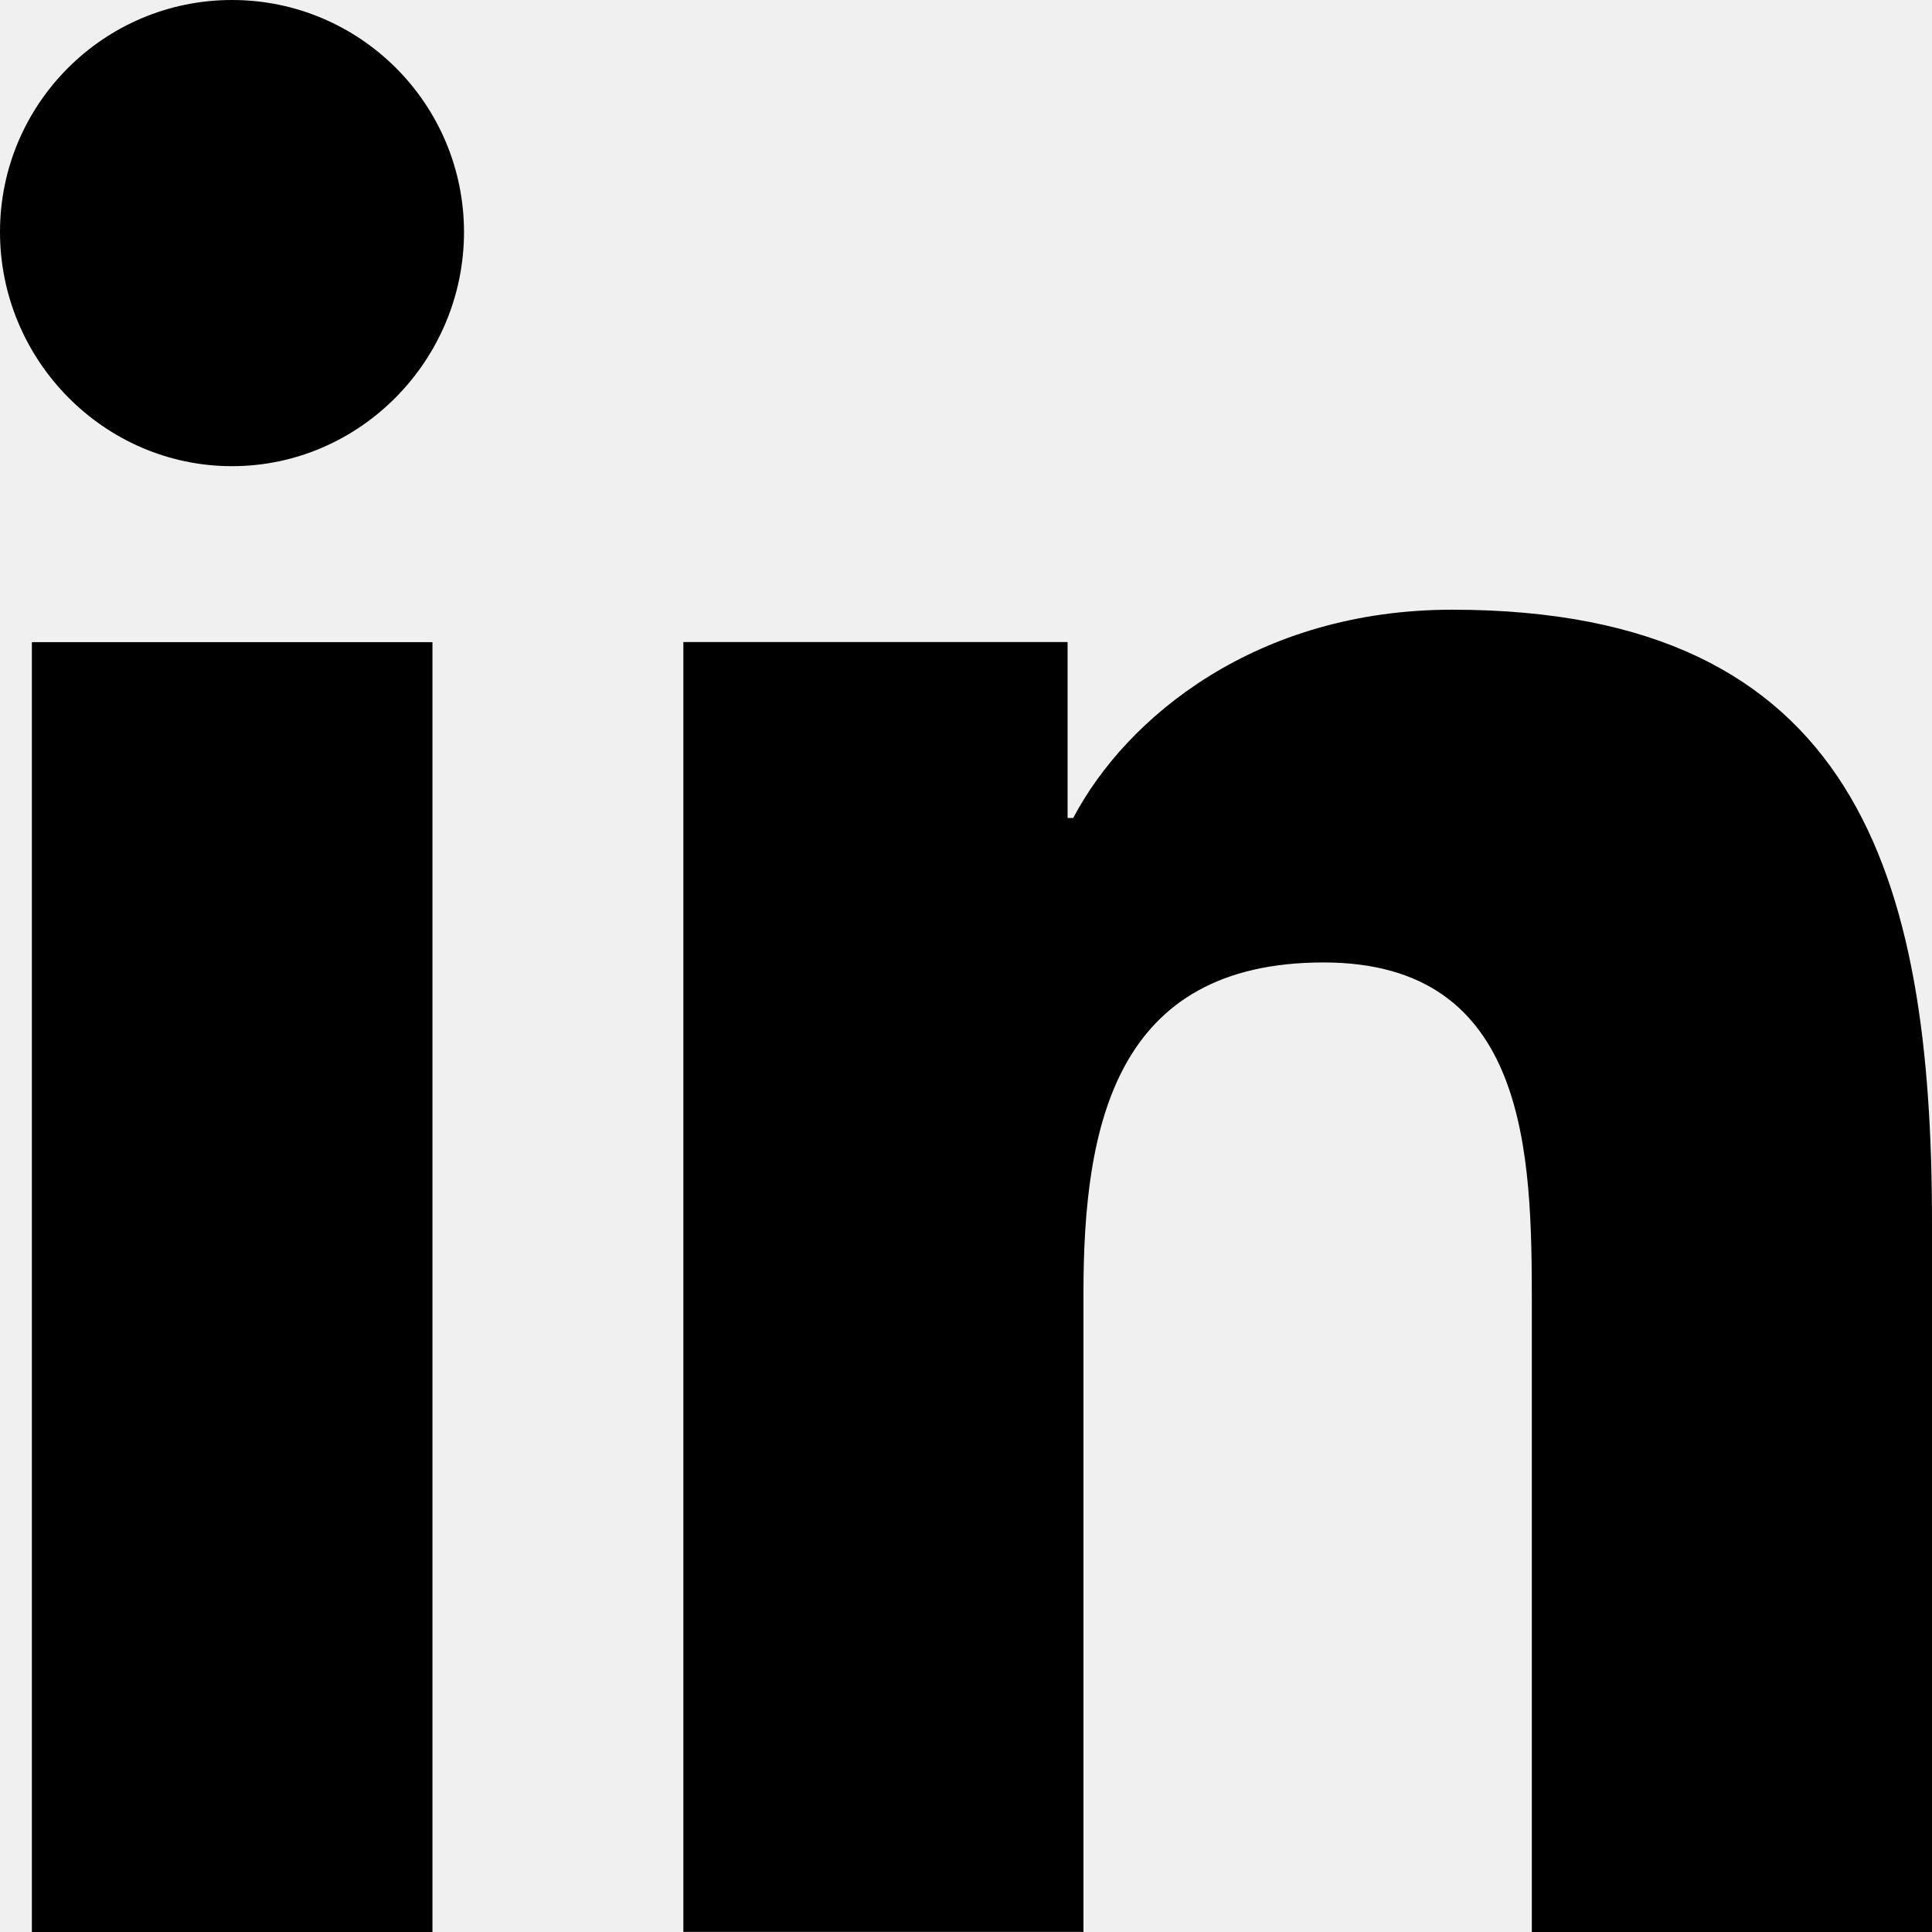
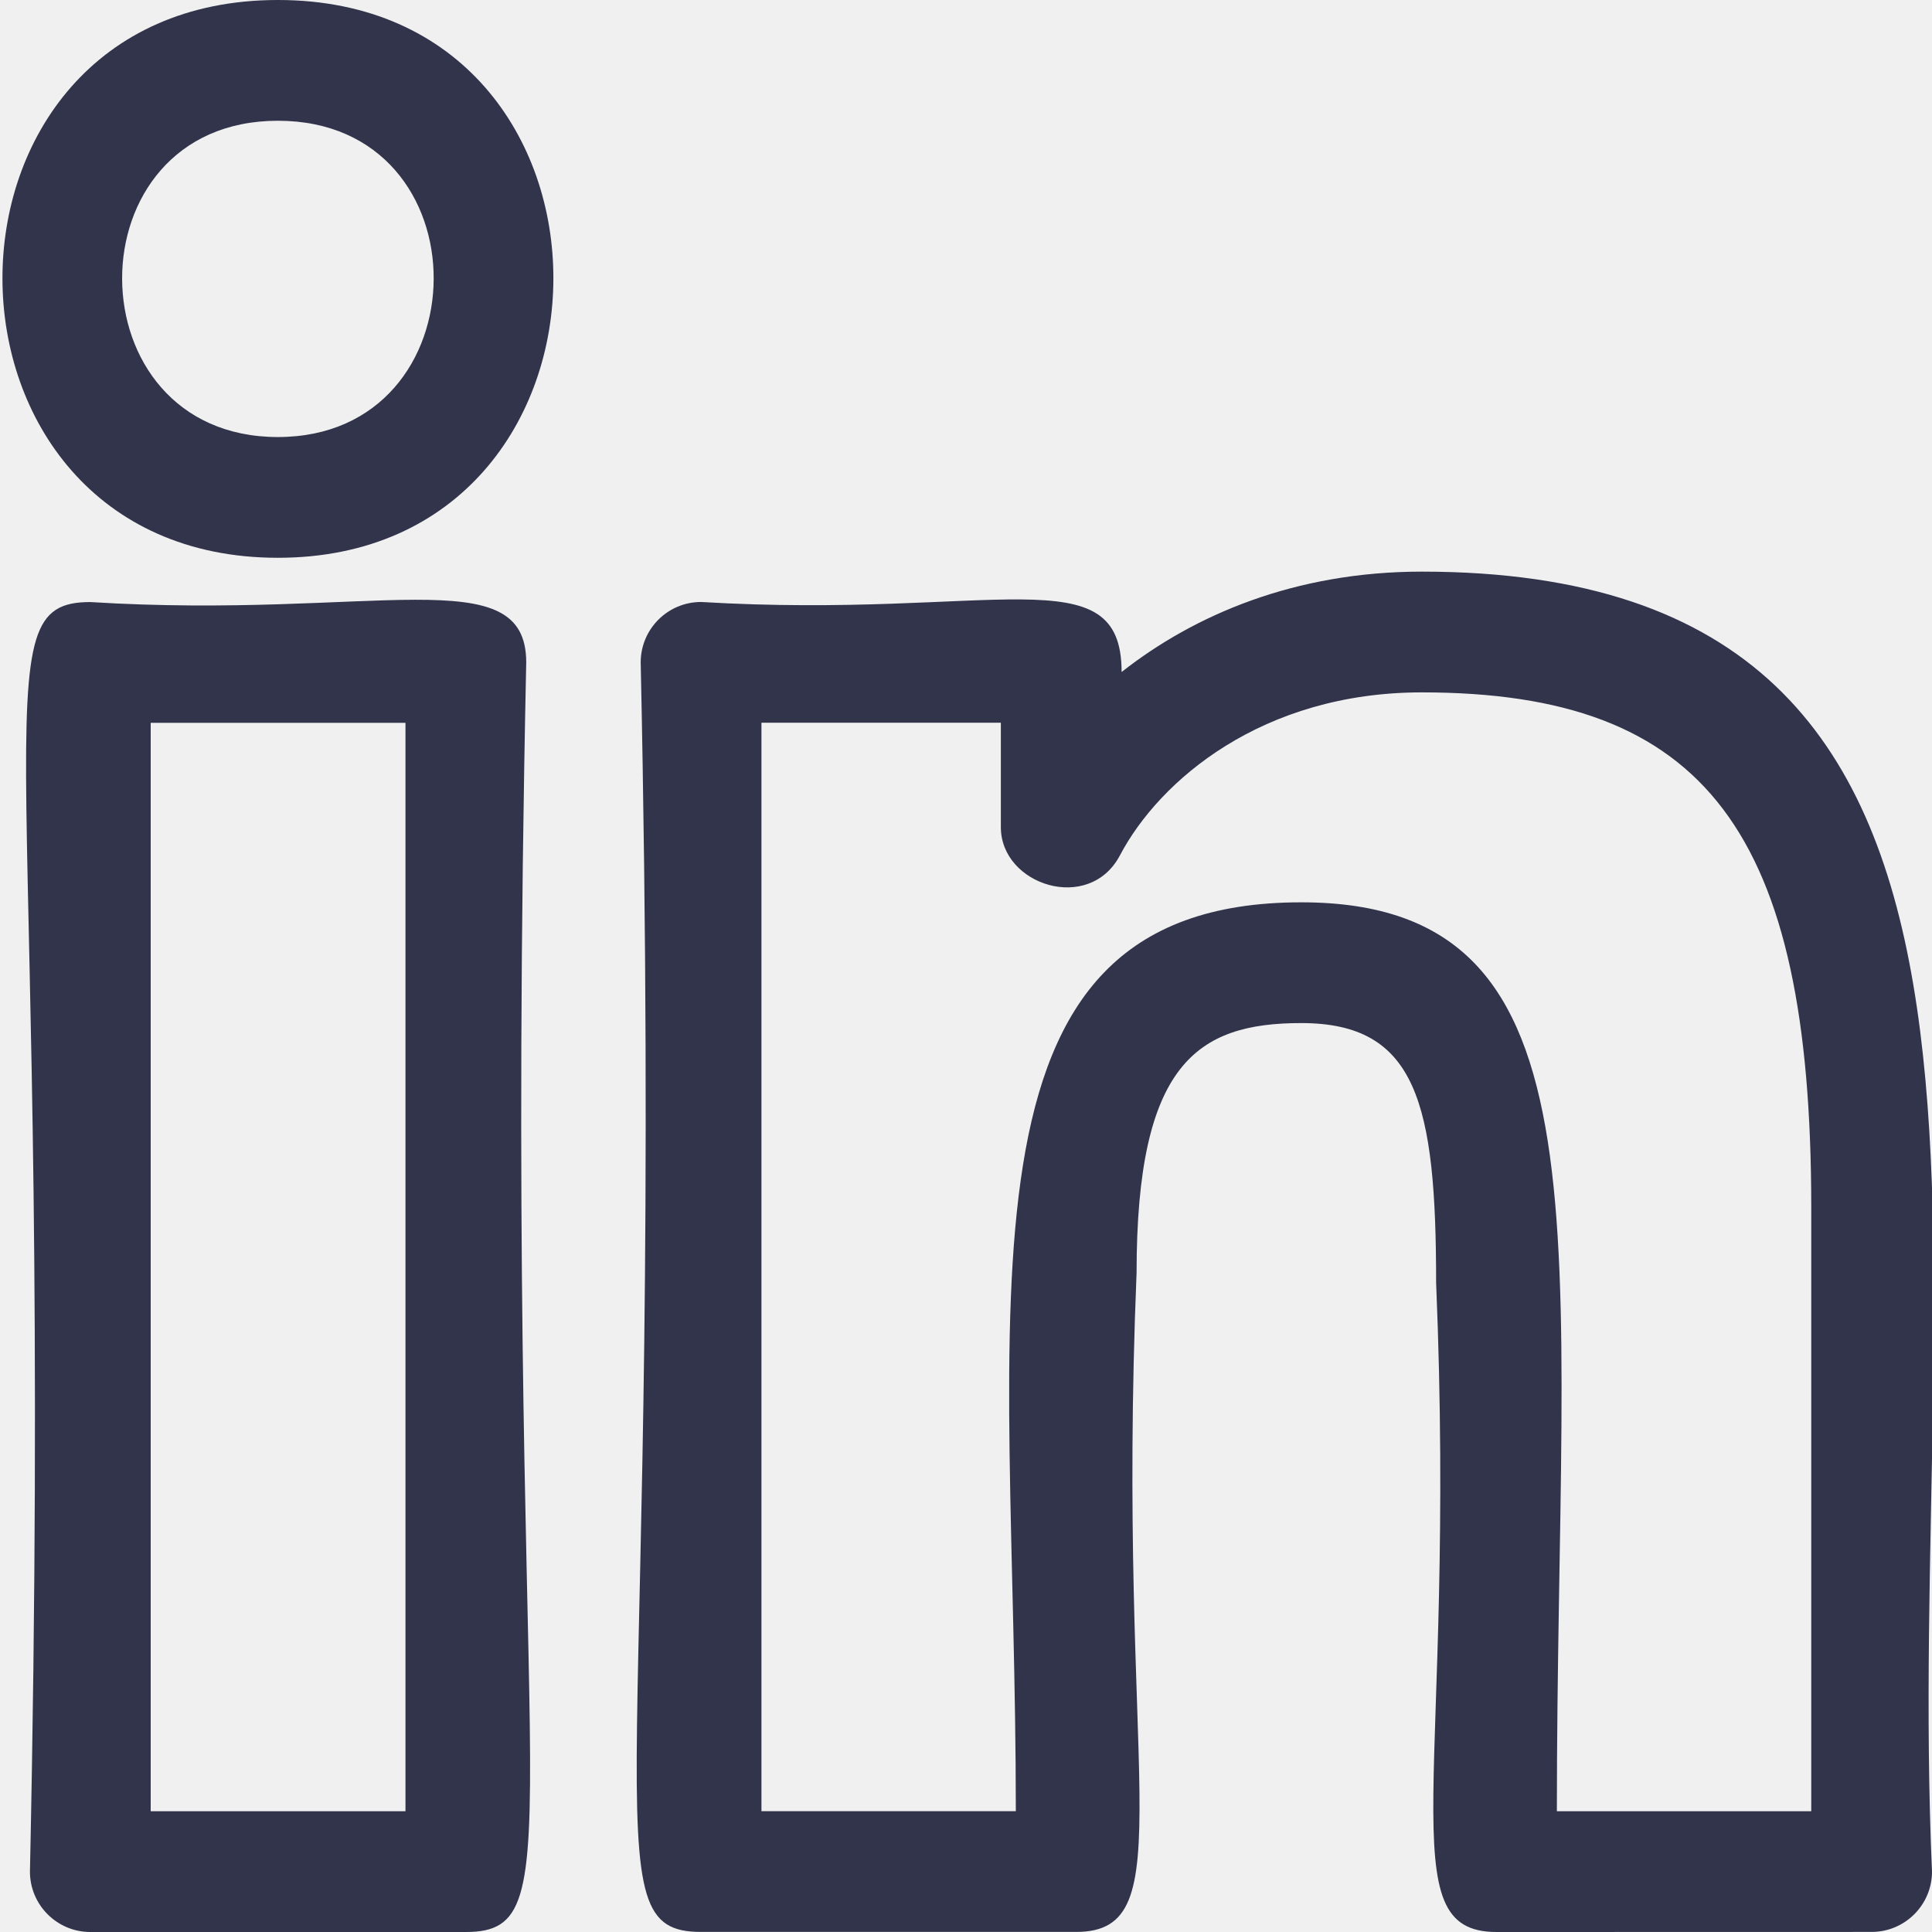
- <svg xmlns="http://www.w3.org/2000/svg" id="Bold" enable-background="new 0 0 24 24" height="512" viewBox="0 0 24 24" width="512">
-   <path d="m23.994 24v-.001h.006v-8.802c0-4.306-.927-7.623-5.961-7.623-2.42 0-4.044 1.328-4.707 2.587h-.07v-2.185h-4.773v16.023h4.97v-7.934c0-2.089.396-4.109 2.983-4.109 2.549 0 2.587 2.384 2.587 4.243v7.801z" />
-   <path d="m.396 7.977h4.976v16.023h-4.976z" />
-   <path d="m2.882 0c-1.591 0-2.882 1.291-2.882 2.882s1.291 2.909 2.882 2.909 2.882-1.318 2.882-2.909c-.001-1.591-1.292-2.882-2.882-2.882z" />
+ <svg xmlns="http://www.w3.org/2000/svg" width="512" height="512" viewBox="0 0 512 512" fill="none">
+   <g clip-path="url(#clip0)">
+     <path d="M396.587 512C398.784 512 498.176 511.979 496 511.979C504.832 511.979 512 504.811 512 495.979C504.533 328.363 551.296 151.488 376.789 151.488C343.232 151.488 316.501 162.944 297.237 178.091C297.237 146.923 263.552 164.16 185.792 159.531C176.96 159.531 169.792 166.699 169.792 175.531C176.235 477.739 155.413 511.979 185.792 511.979H285.205C314.069 511.979 295.701 471.275 301.205 337.301C301.205 281.963 317.205 271.125 344.853 271.125C375.445 271.125 380.587 292.373 380.587 339.989C386.069 471.552 367.829 512 396.587 512ZM344.853 239.125C249.045 239.125 269.205 344.469 269.205 479.979H201.792V191.531H265.237V219.221C265.237 234.581 288.64 242.133 296.789 226.688C307.285 206.763 334.549 183.488 376.789 183.488C452.032 183.488 480 220.459 480 319.936V480H412.587C412.587 327.595 428.715 239.125 344.853 239.125Z" fill="#31344B" />
+     <path d="M23.936 159.552C-6.357 159.552 14.379 193.365 7.936 496C7.936 504.832 15.104 512 23.936 512H123.456C153.749 512 133.013 478.187 139.456 175.552C139.456 147.925 99.328 164.224 23.936 159.552ZM107.456 480H39.936V191.552H107.456V480Z" fill="#31344B" />
+     <path d="M73.643 0C-23.979 0 -23.381 147.819 73.643 147.819C170.603 147.819 171.371 0 73.643 0ZM73.643 115.819C18.859 115.819 18.347 32 73.643 32C129.045 32 128.341 115.819 73.643 115.819Z" fill="#31344B" />
+   </g>
+   <defs>
+     <clipPath id="clip0">
+       <rect width="512" height="512" fill="white" />
+     </clipPath>
+   </defs>
</svg>
